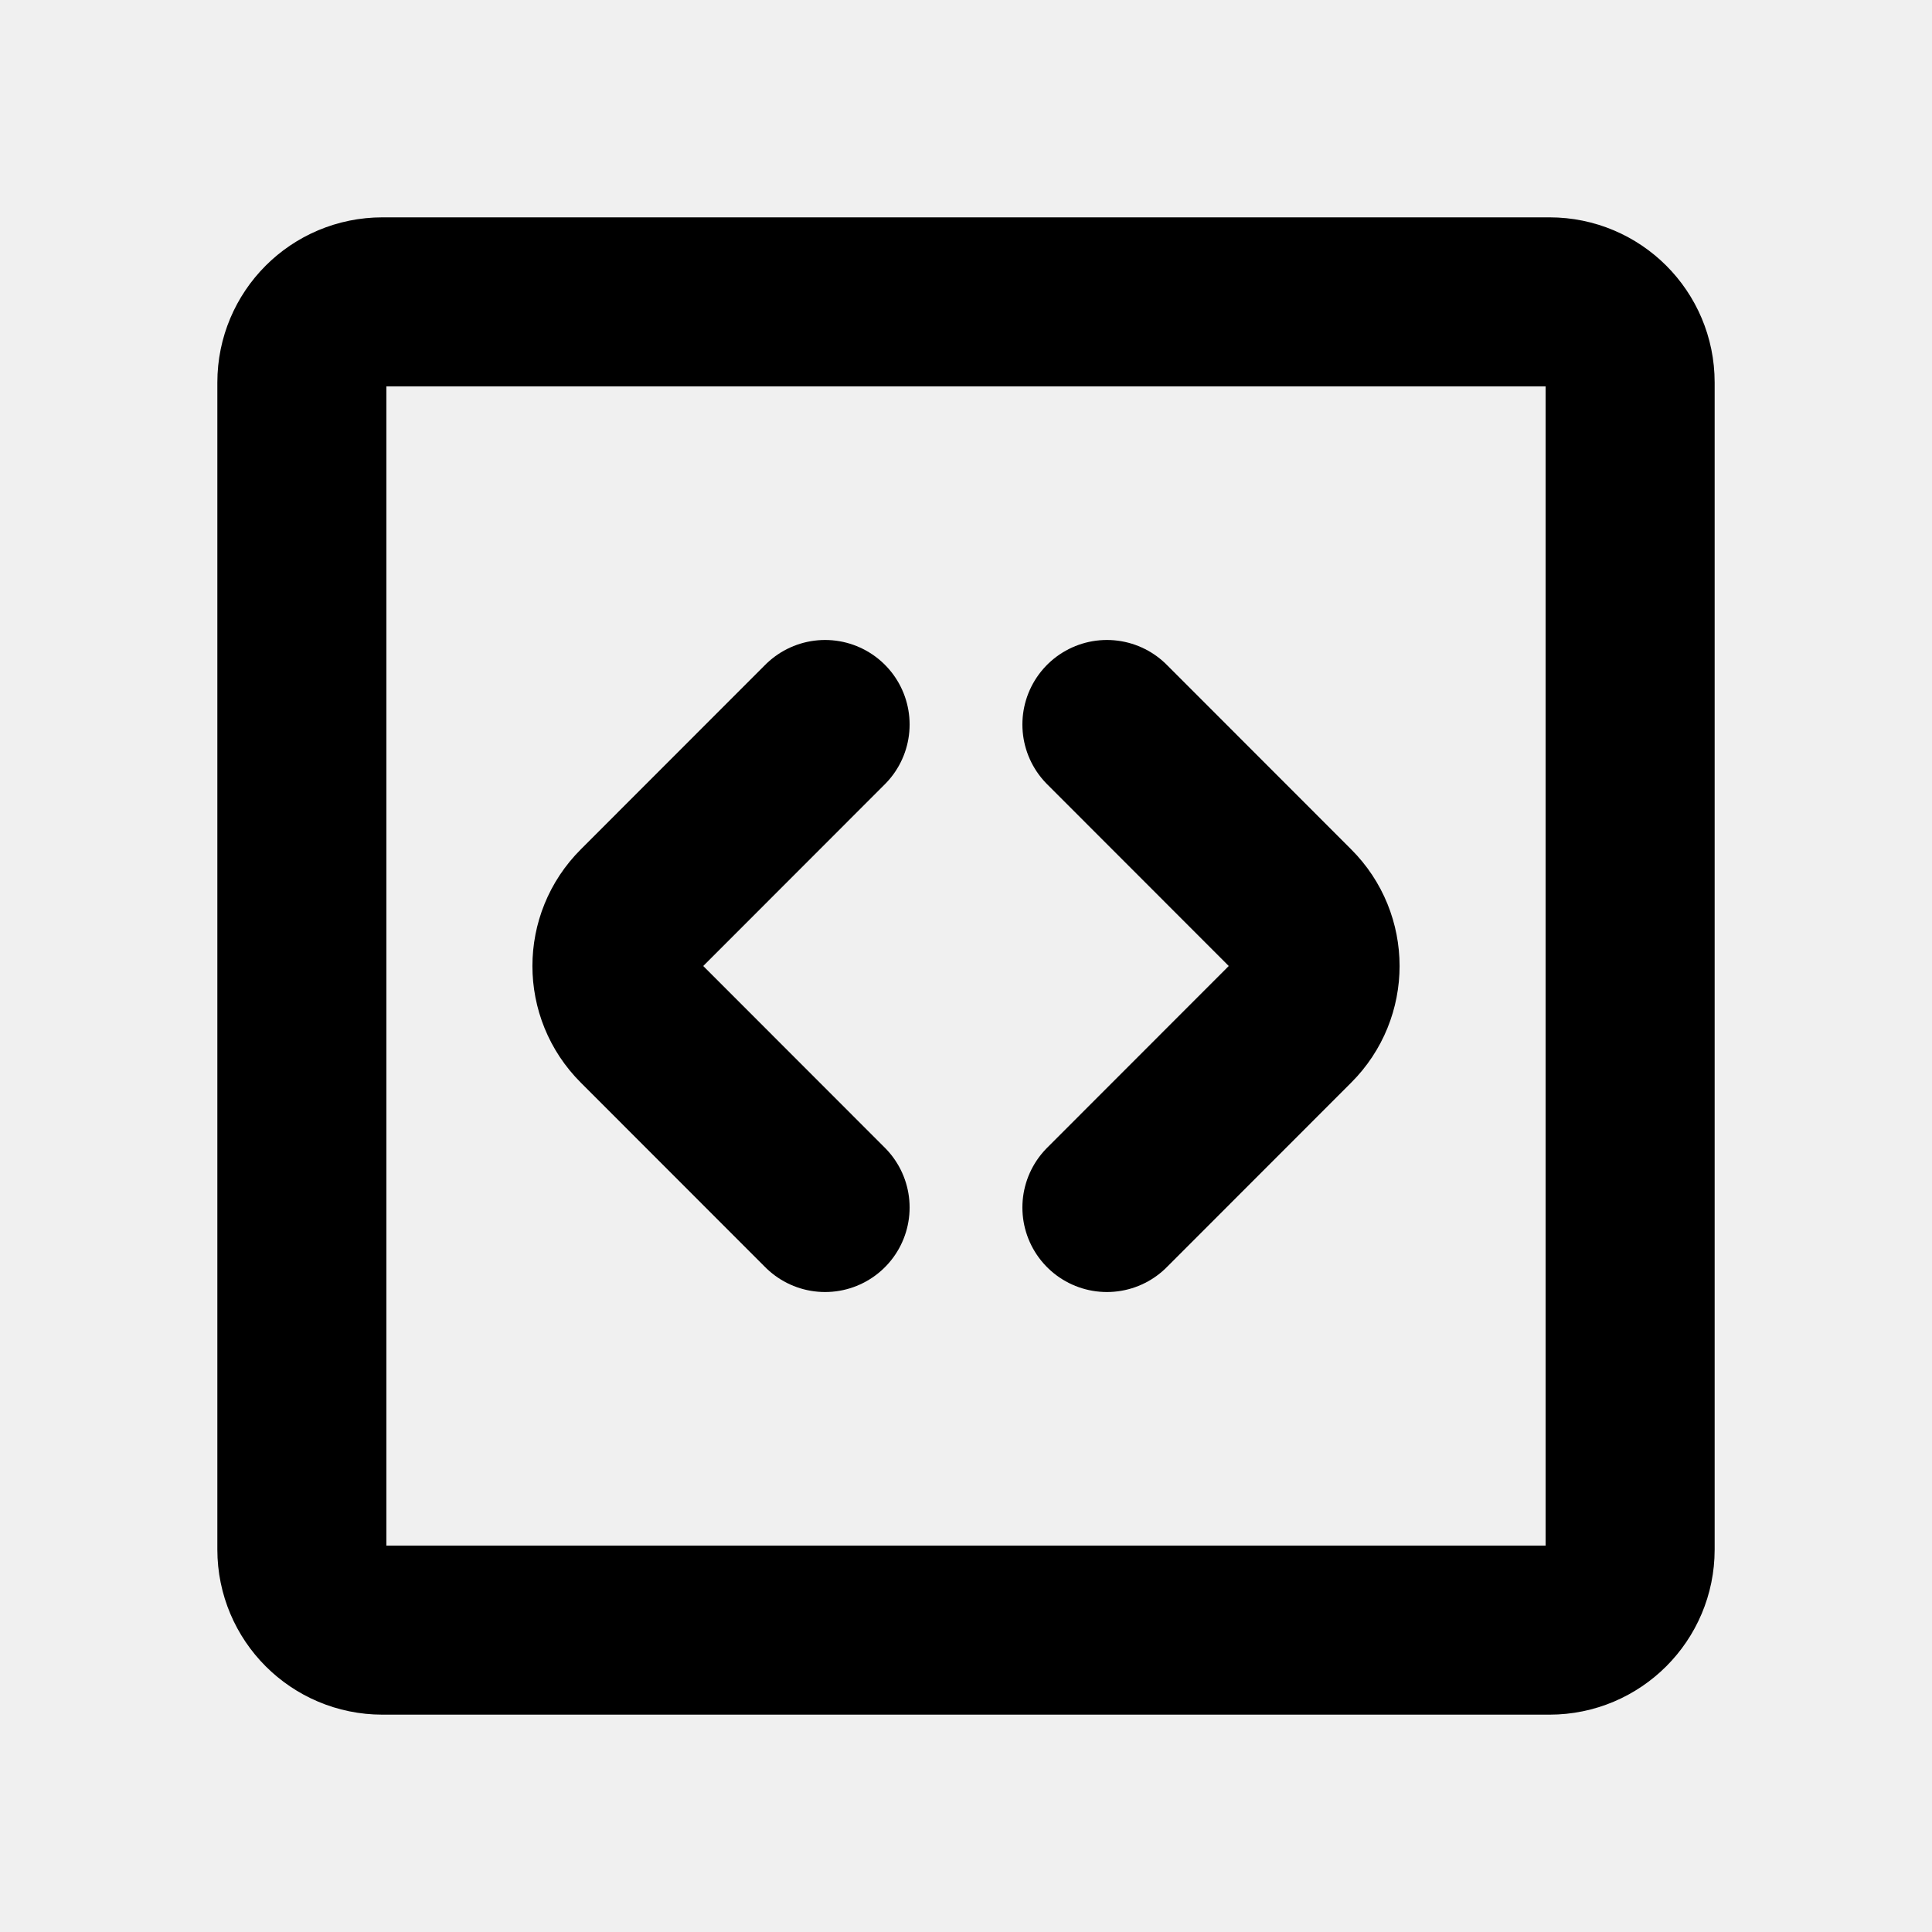
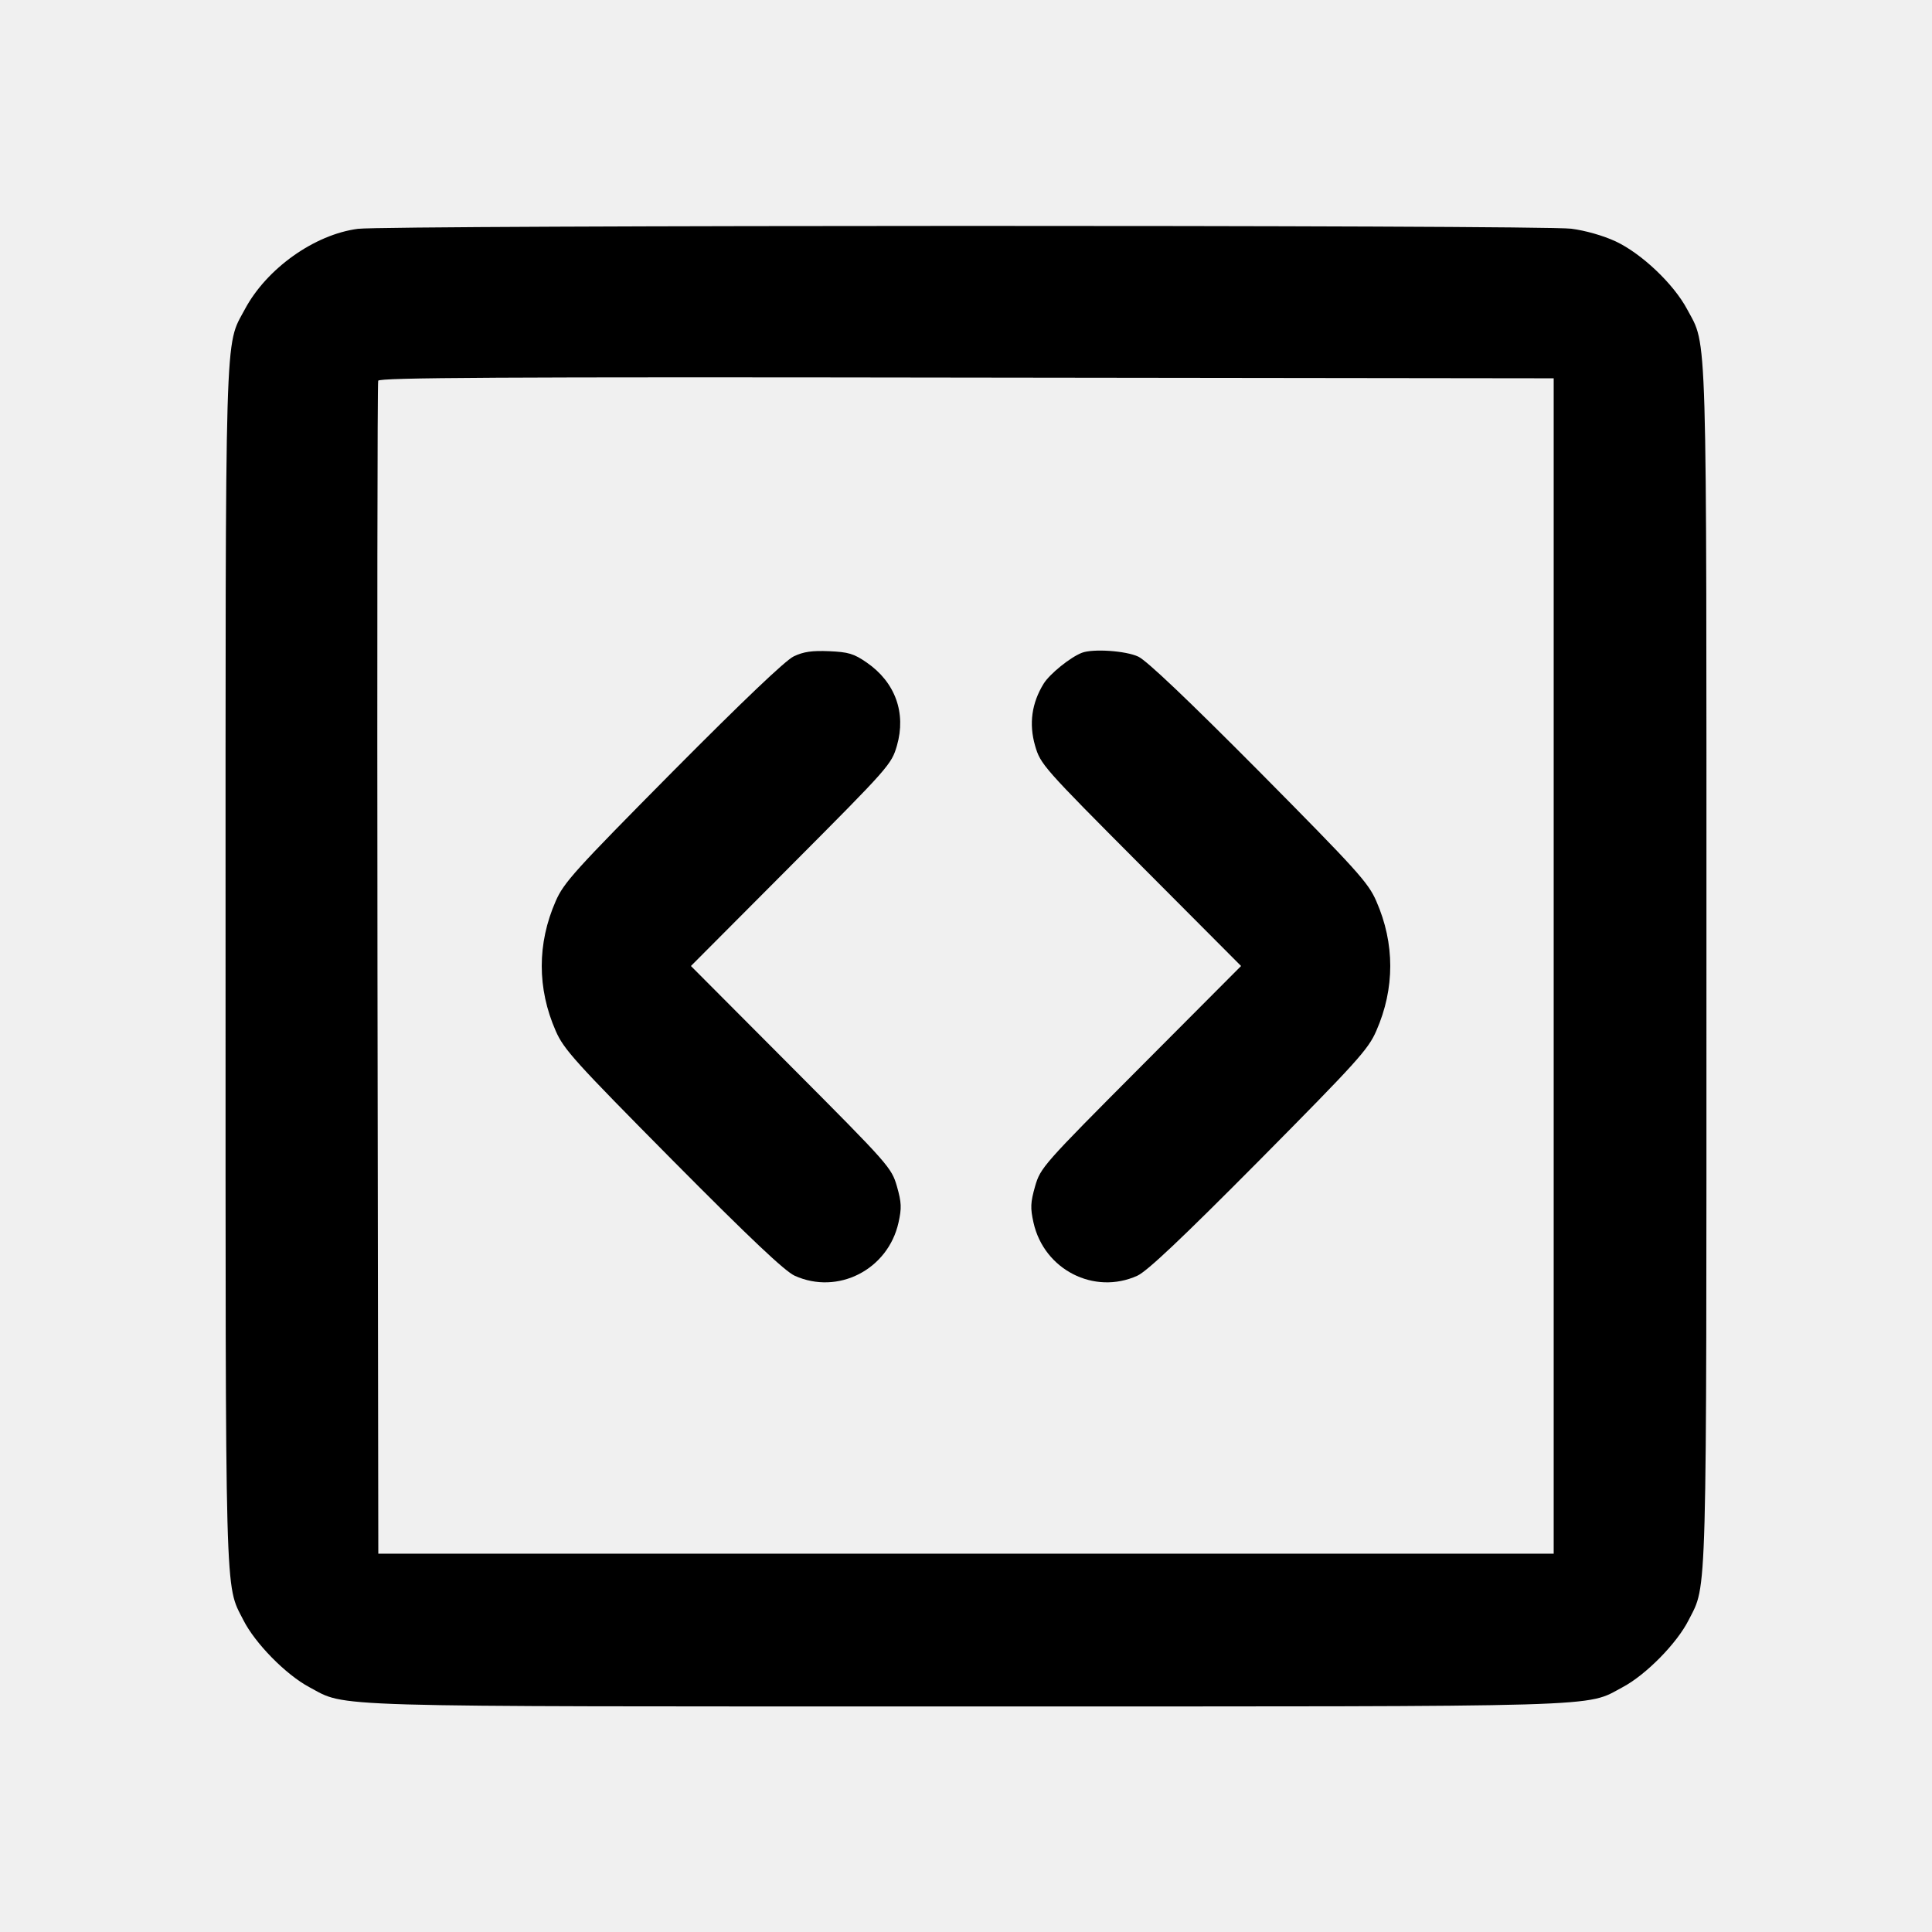
<svg xmlns="http://www.w3.org/2000/svg" width="16" height="16" viewBox="0 0 16 16" fill="none">
-   <g clip-path="url(#clip0_99_64)">
-     <path d="M6.833 6L5.305 7.529C5.044 7.789 5.044 8.211 5.305 8.471L6.833 10M9.167 6L10.695 7.529C10.956 7.789 10.956 8.211 10.695 8.471L9.167 10M3.167 13.5H12.833C13.201 13.5 13.5 13.201 13.5 12.833V3.167C13.5 2.798 13.201 2.5 12.833 2.5H3.167C2.798 2.5 2.5 2.798 2.5 3.167V12.833C2.5 13.201 2.798 13.5 3.167 13.5Z" stroke="black" stroke-width="1.4" stroke-linecap="round" stroke-linejoin="round" />
-   </g>
-   <defs>
-     <clipPath id="clip0_99_64">
-       <rect width="16" height="16" fill="white" />
-     </clipPath>
-   </defs>
+   <path d="M2.964 1.895 C 2.604 1.942,2.208 2.224,2.028 2.561 C 1.859 2.878,1.868 2.600,1.868 8.000 C 1.868 13.346,1.861 13.113,2.015 13.416 C 2.112 13.609,2.368 13.869,2.561 13.972 C 2.878 14.141,2.600 14.132,8.000 14.132 C 13.400 14.132,13.122 14.141,13.439 13.972 C 13.632 13.869,13.888 13.609,13.985 13.416 C 14.139 13.113,14.132 13.346,14.132 8.000 C 14.132 2.600,14.141 2.878,13.972 2.561 C 13.860 2.351,13.595 2.100,13.380 1.999 C 13.279 1.952,13.130 1.909,13.012 1.894 C 12.768 1.862,3.209 1.864,2.964 1.895 M12.867 8.000 L 12.867 12.867 8.000 12.867 L 3.133 12.867 3.126 8.027 C 3.123 5.365,3.125 3.172,3.132 3.153 C 3.142 3.127,4.131 3.121,8.006 3.127 L 12.867 3.133 12.867 8.000 M6.573 5.436 C 6.504 5.469,6.149 5.808,5.571 6.390 C 4.760 7.209,4.669 7.309,4.602 7.463 C 4.448 7.814,4.448 8.186,4.602 8.537 C 4.669 8.691,4.760 8.791,5.571 9.610 C 6.217 10.261,6.499 10.527,6.581 10.565 C 6.939 10.727,7.354 10.515,7.441 10.125 C 7.468 10.004,7.466 9.959,7.428 9.825 C 7.383 9.670,7.363 9.647,6.552 8.833 L 5.722 8.000 6.552 7.167 C 7.364 6.352,7.383 6.330,7.428 6.175 C 7.506 5.904,7.414 5.650,7.178 5.487 C 7.071 5.413,7.026 5.400,6.867 5.393 C 6.725 5.387,6.654 5.397,6.573 5.436 M8.960 5.406 C 8.864 5.443,8.694 5.580,8.643 5.662 C 8.544 5.823,8.520 5.994,8.572 6.175 C 8.617 6.330,8.636 6.352,9.448 7.167 L 10.278 8.000 9.448 8.833 C 8.637 9.647,8.617 9.670,8.572 9.825 C 8.534 9.959,8.532 10.004,8.559 10.125 C 8.646 10.515,9.061 10.727,9.419 10.565 C 9.501 10.527,9.783 10.261,10.429 9.610 C 11.240 8.791,11.331 8.691,11.398 8.537 C 11.552 8.186,11.552 7.814,11.398 7.463 C 11.331 7.309,11.240 7.209,10.429 6.390 C 9.835 5.792,9.497 5.471,9.427 5.438 C 9.323 5.389,9.052 5.371,8.960 5.406 " stroke="none" fill-rule="evenodd" fill="black" />
</svg>
